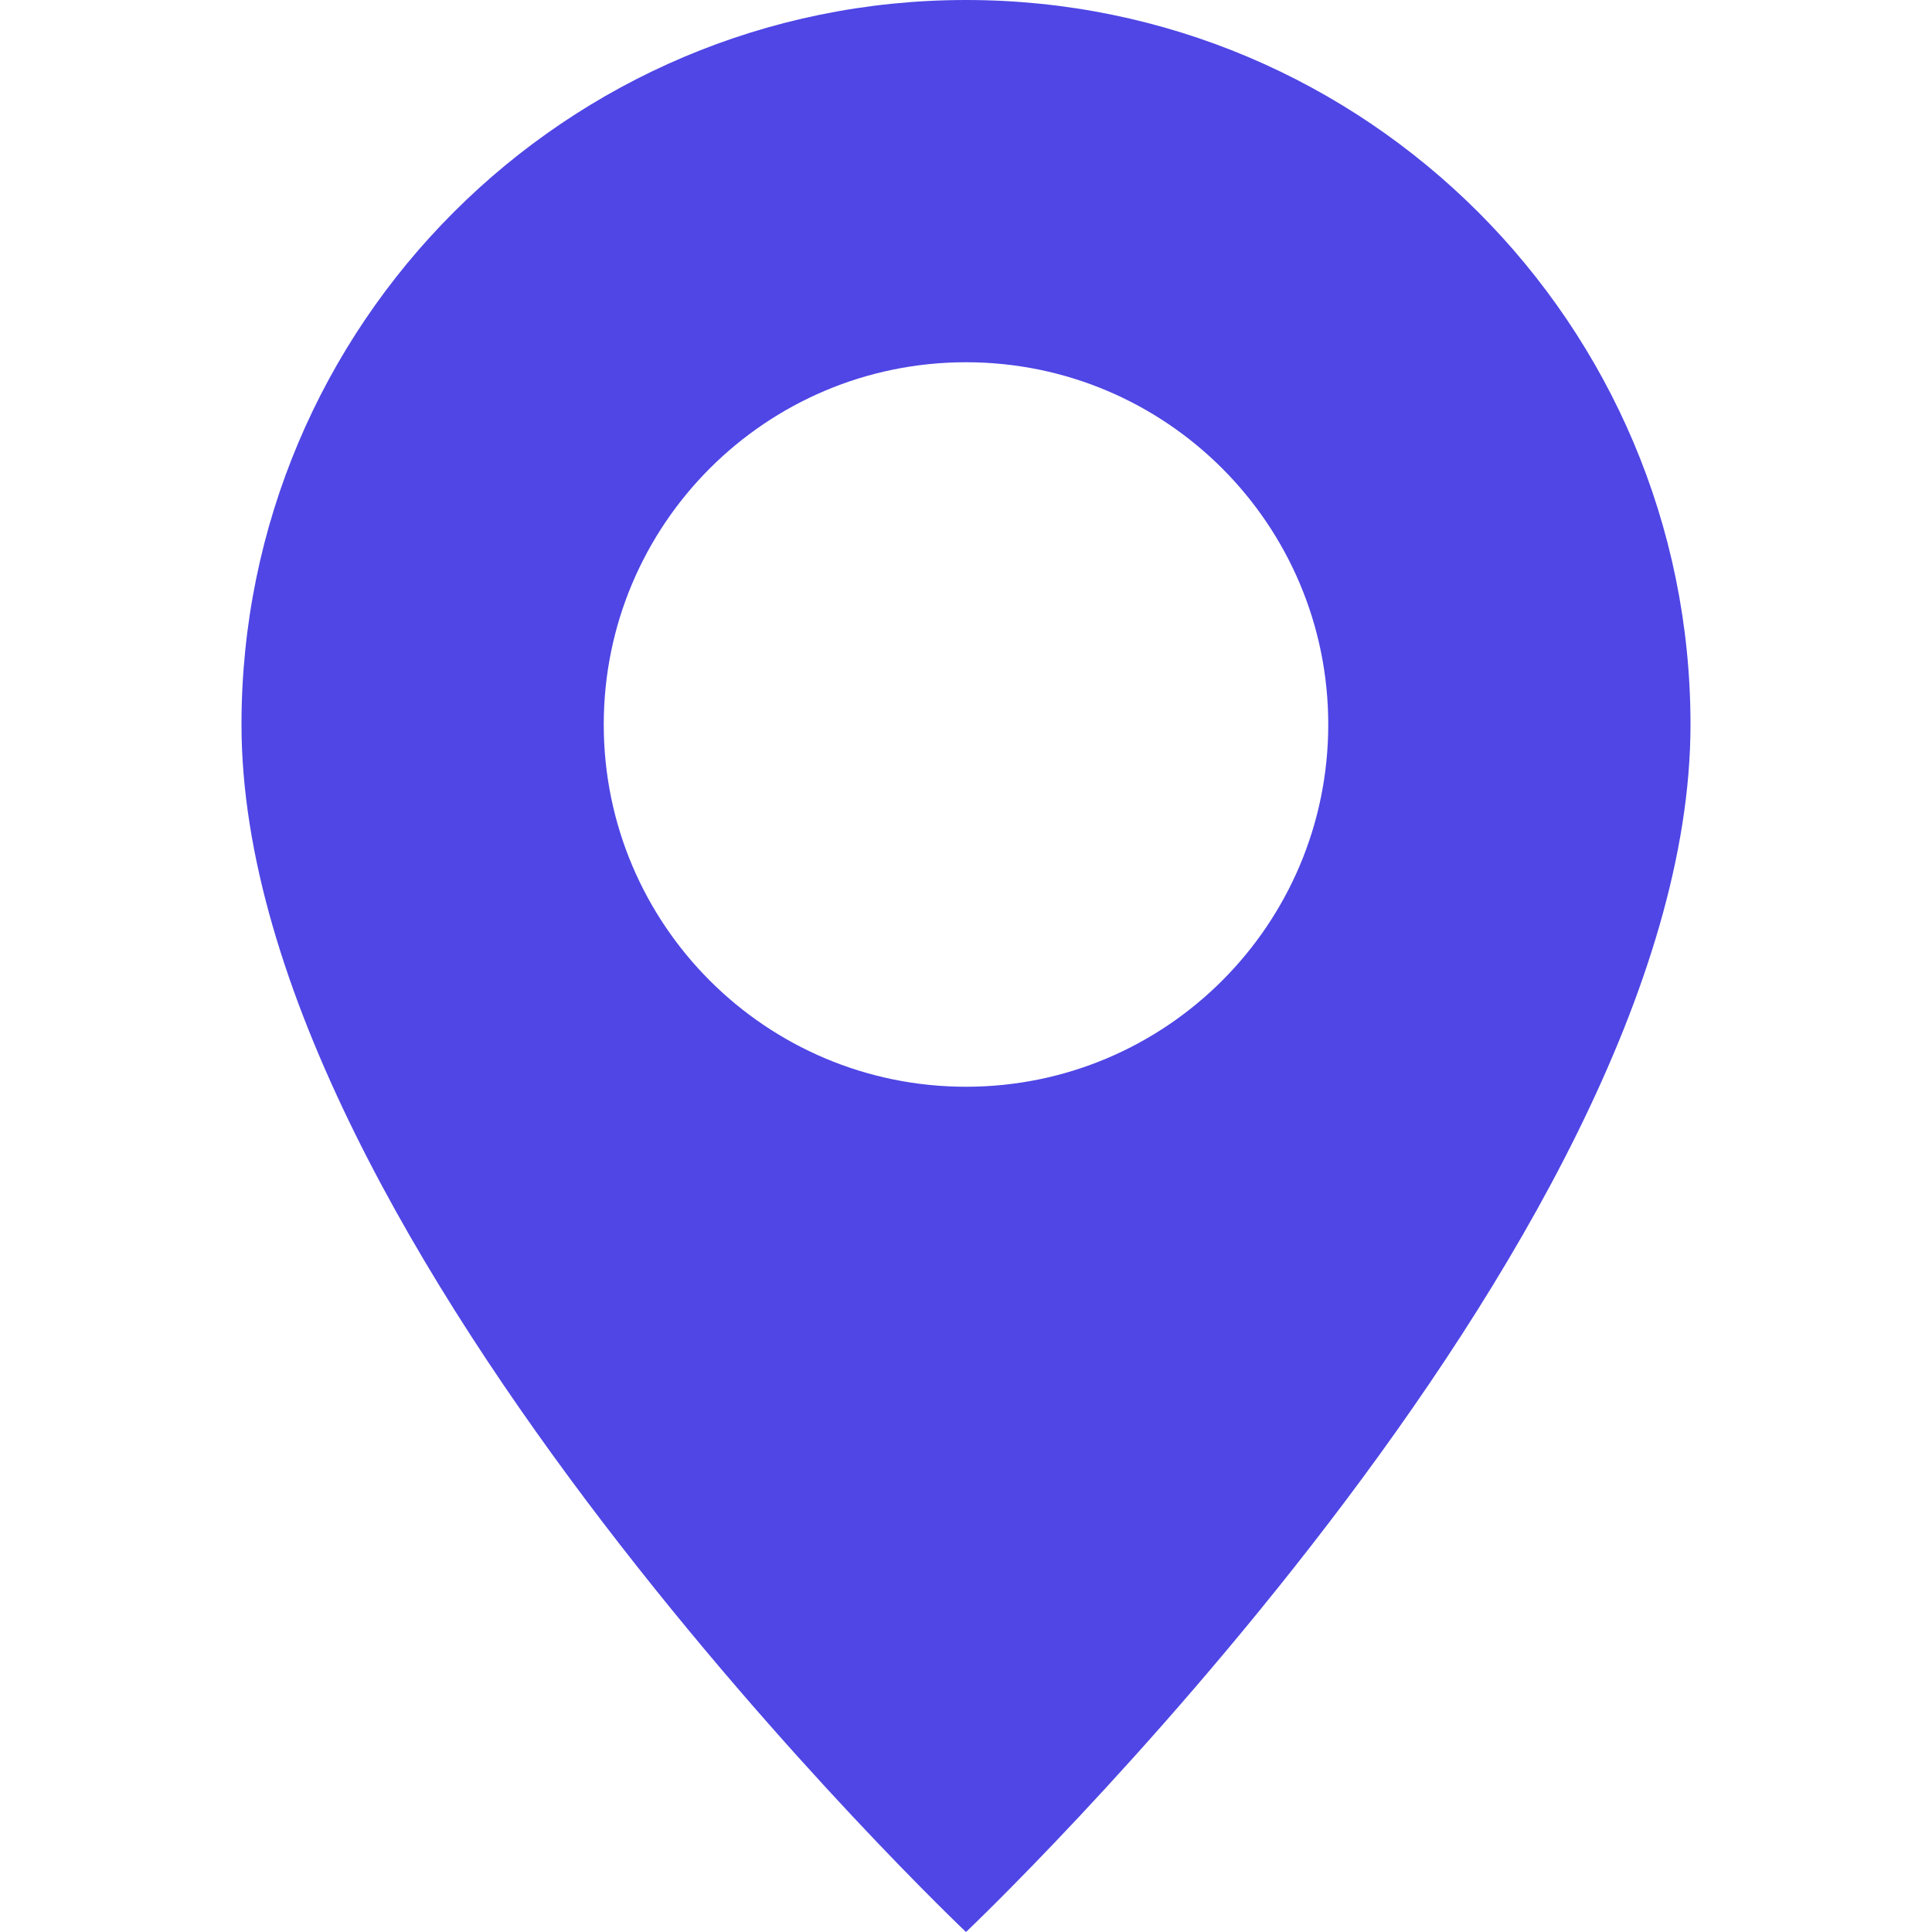
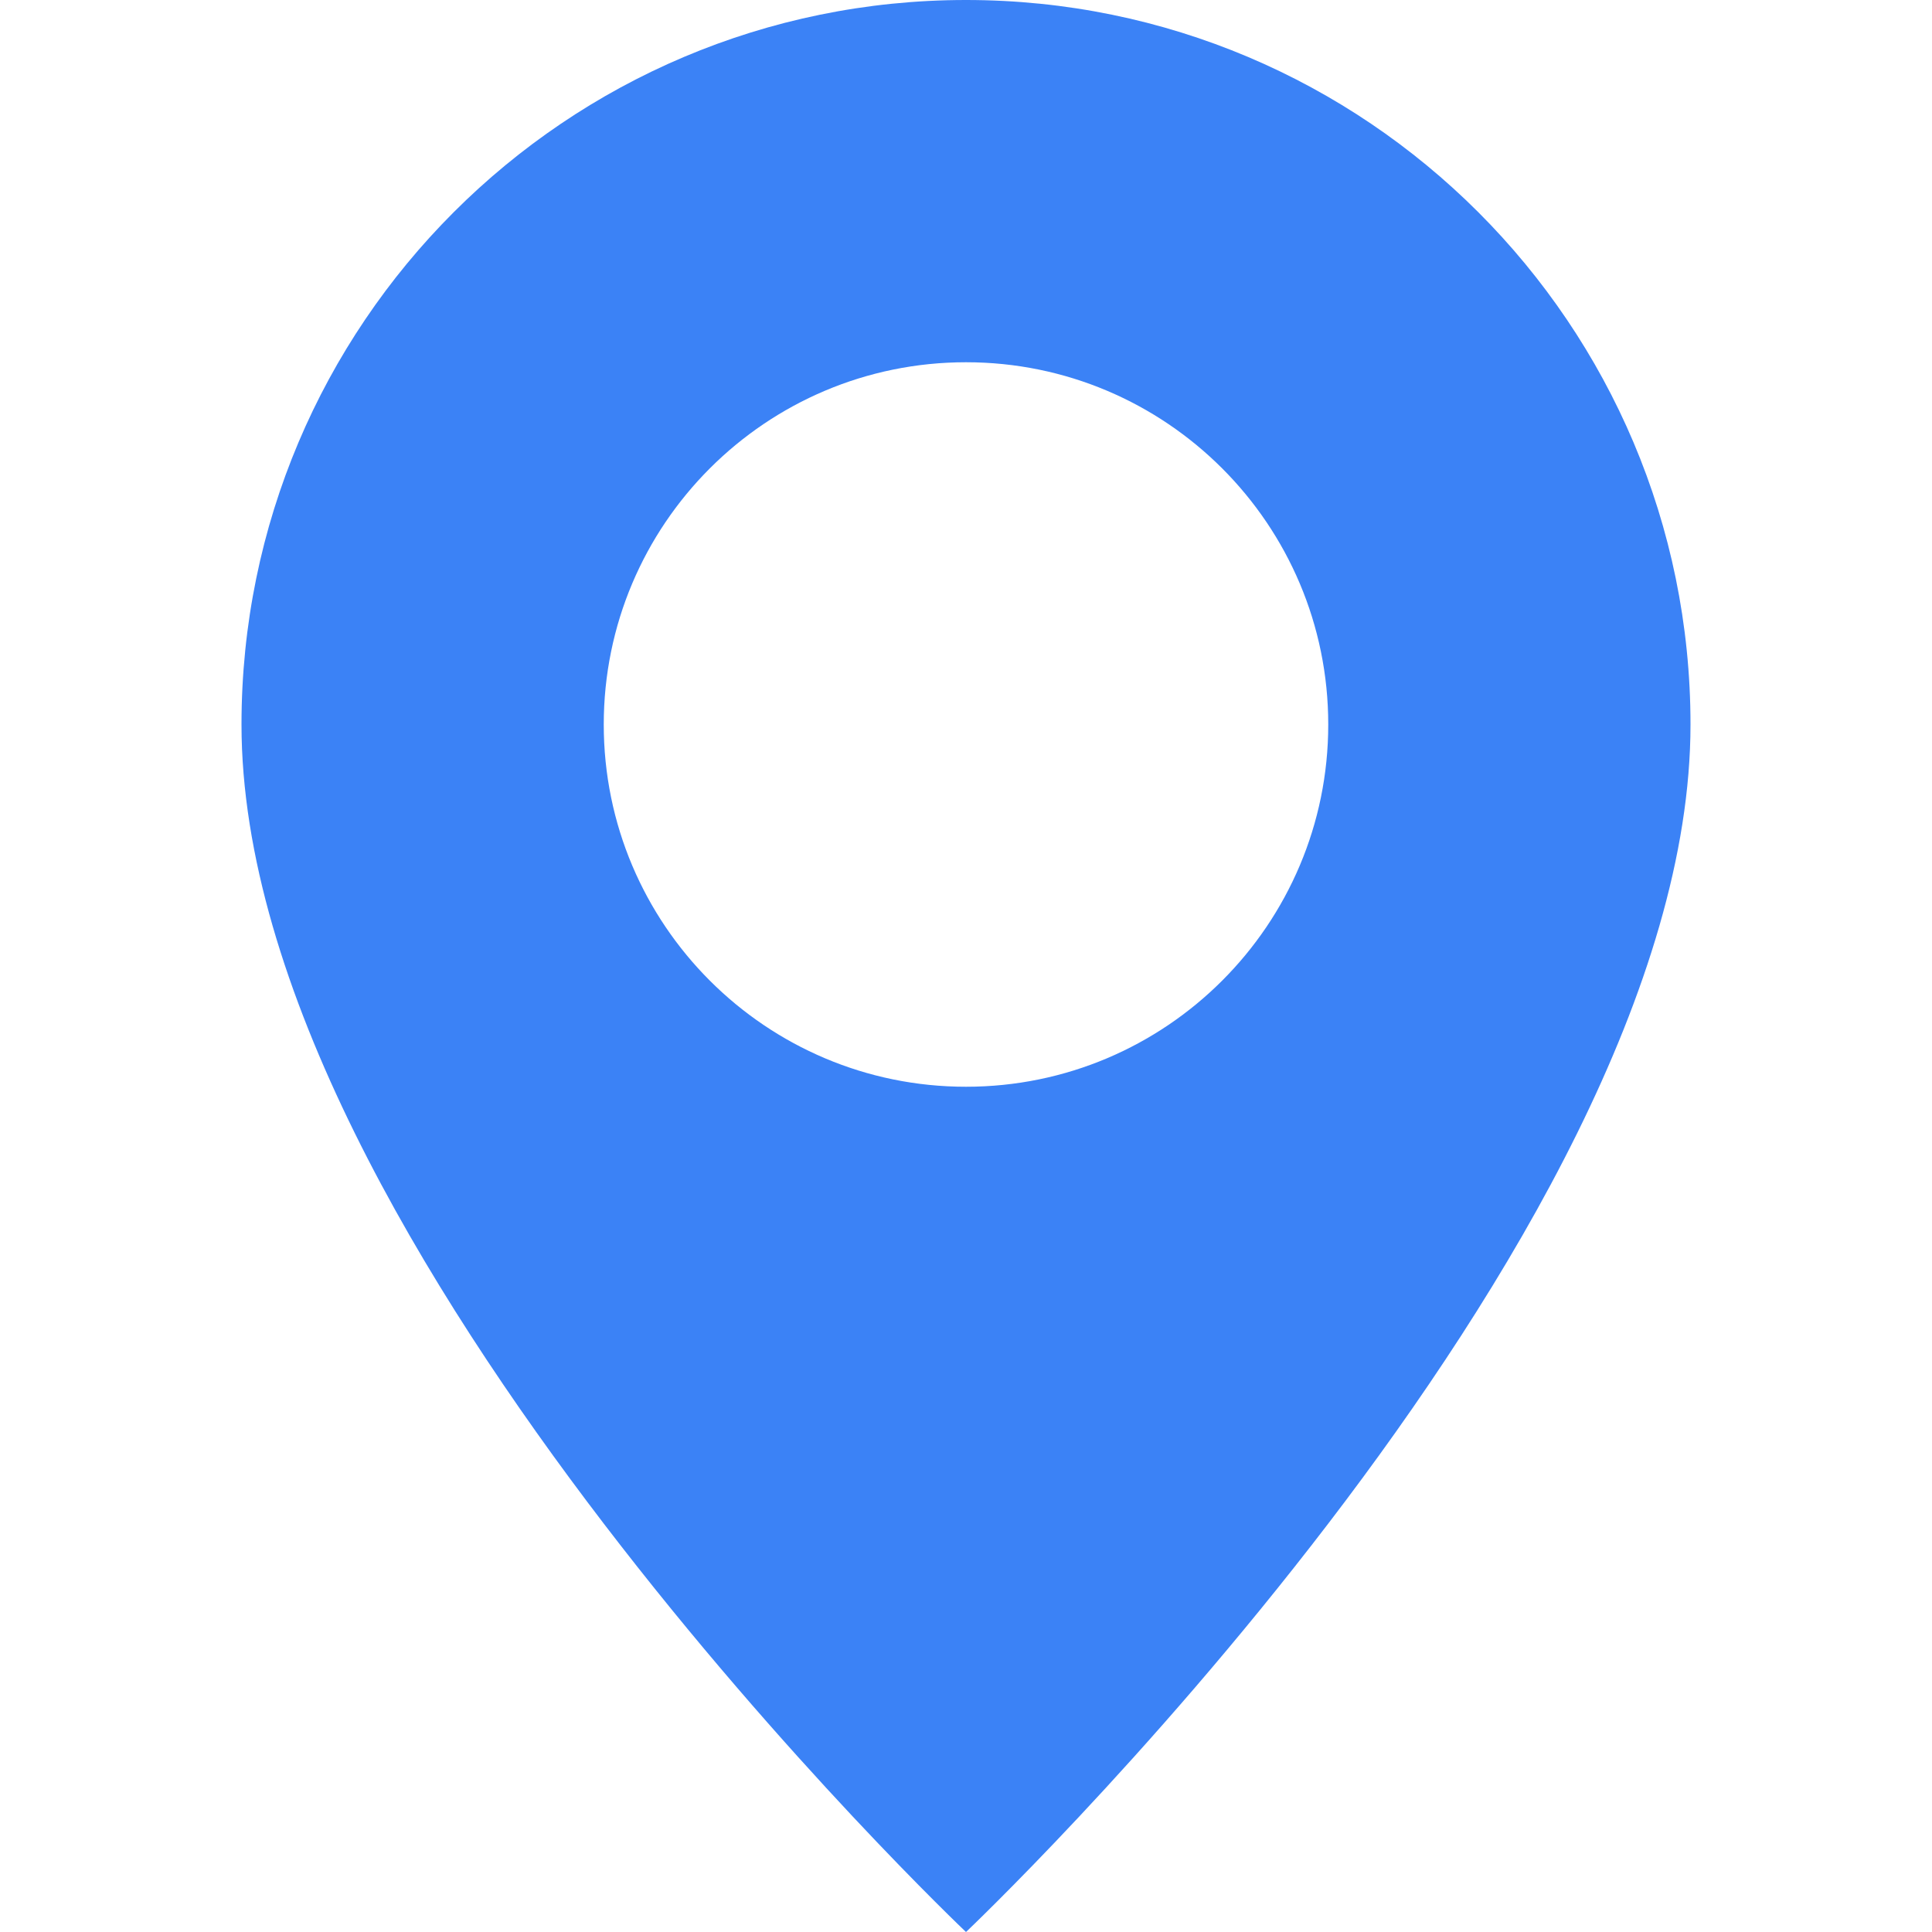
- <svg xmlns="http://www.w3.org/2000/svg" width="16" height="16" fill="rgb(79 70 229)" viewBox="0 0 16 16">
+ <svg xmlns="http://www.w3.org/2000/svg" width="16" height="16" fill="rgb(59 130 246)" viewBox="0 0 16 16">
  <path d="M8 16s6-5.686 6-10A6 6 0 0 0 2 6c0 4.314 6 10 6 10zm0-7a3 3 0 1 1 0-6 3 3 0 0 1 0 6z" />
</svg>
